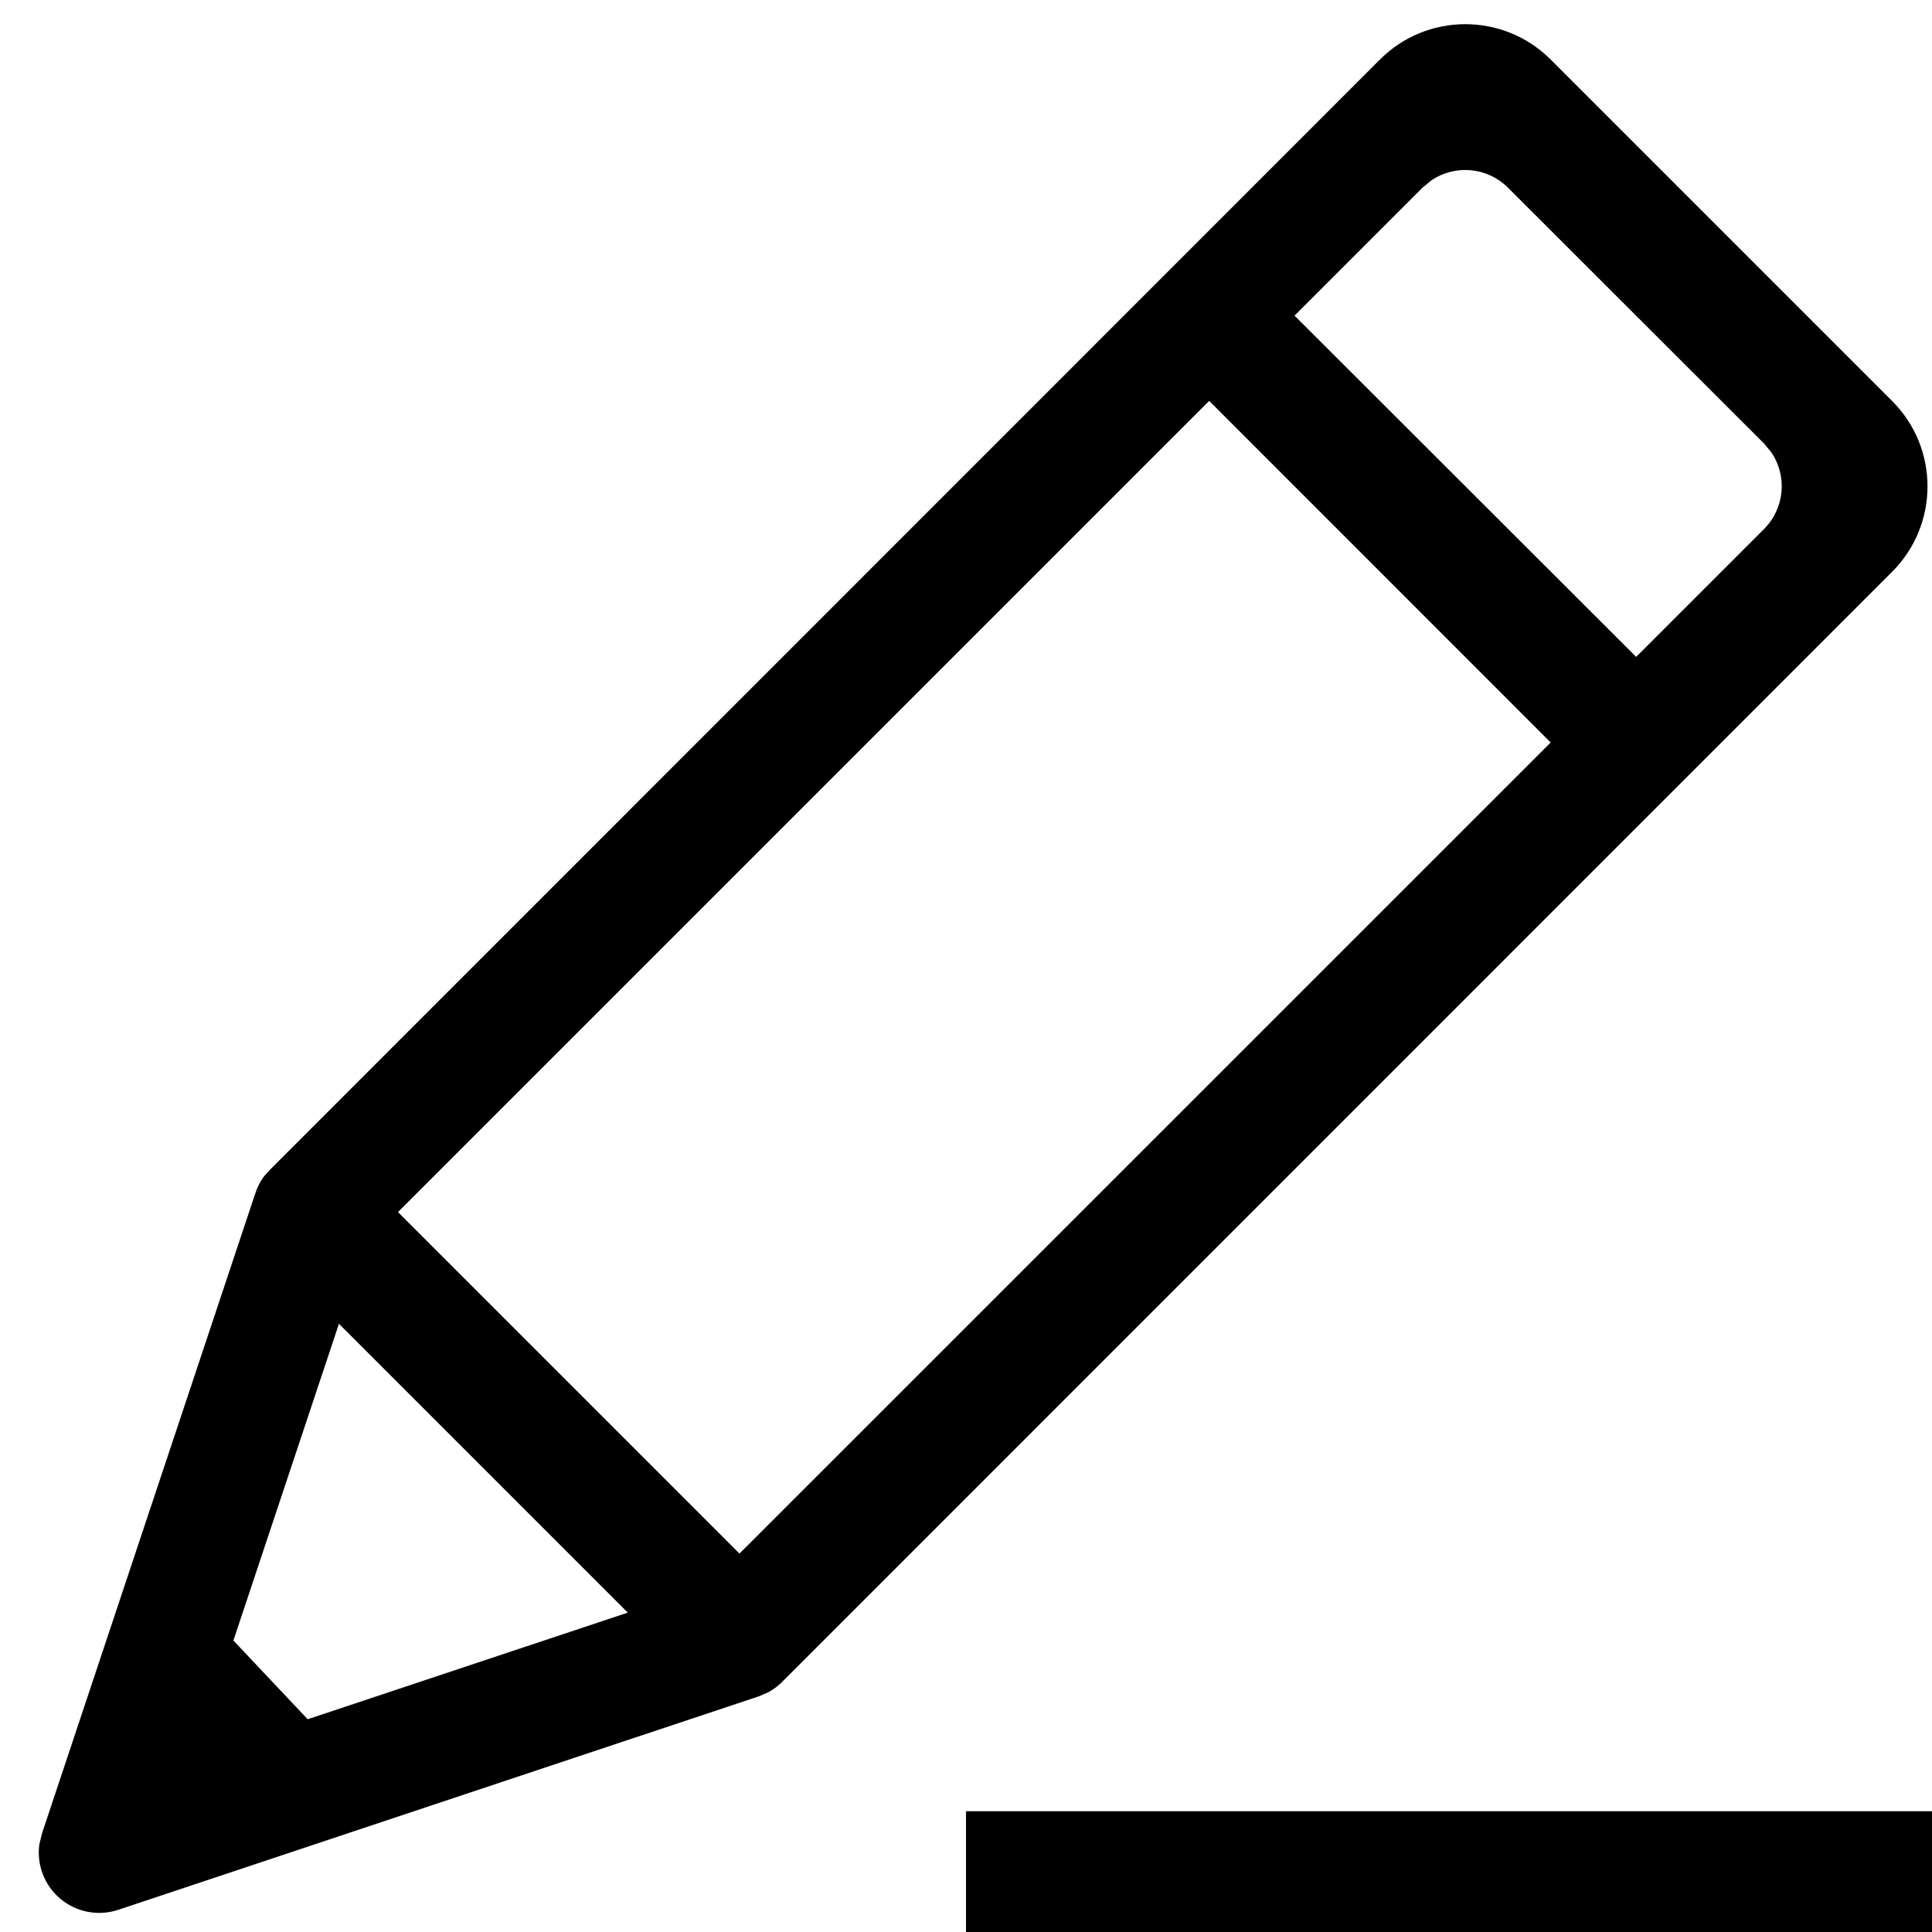
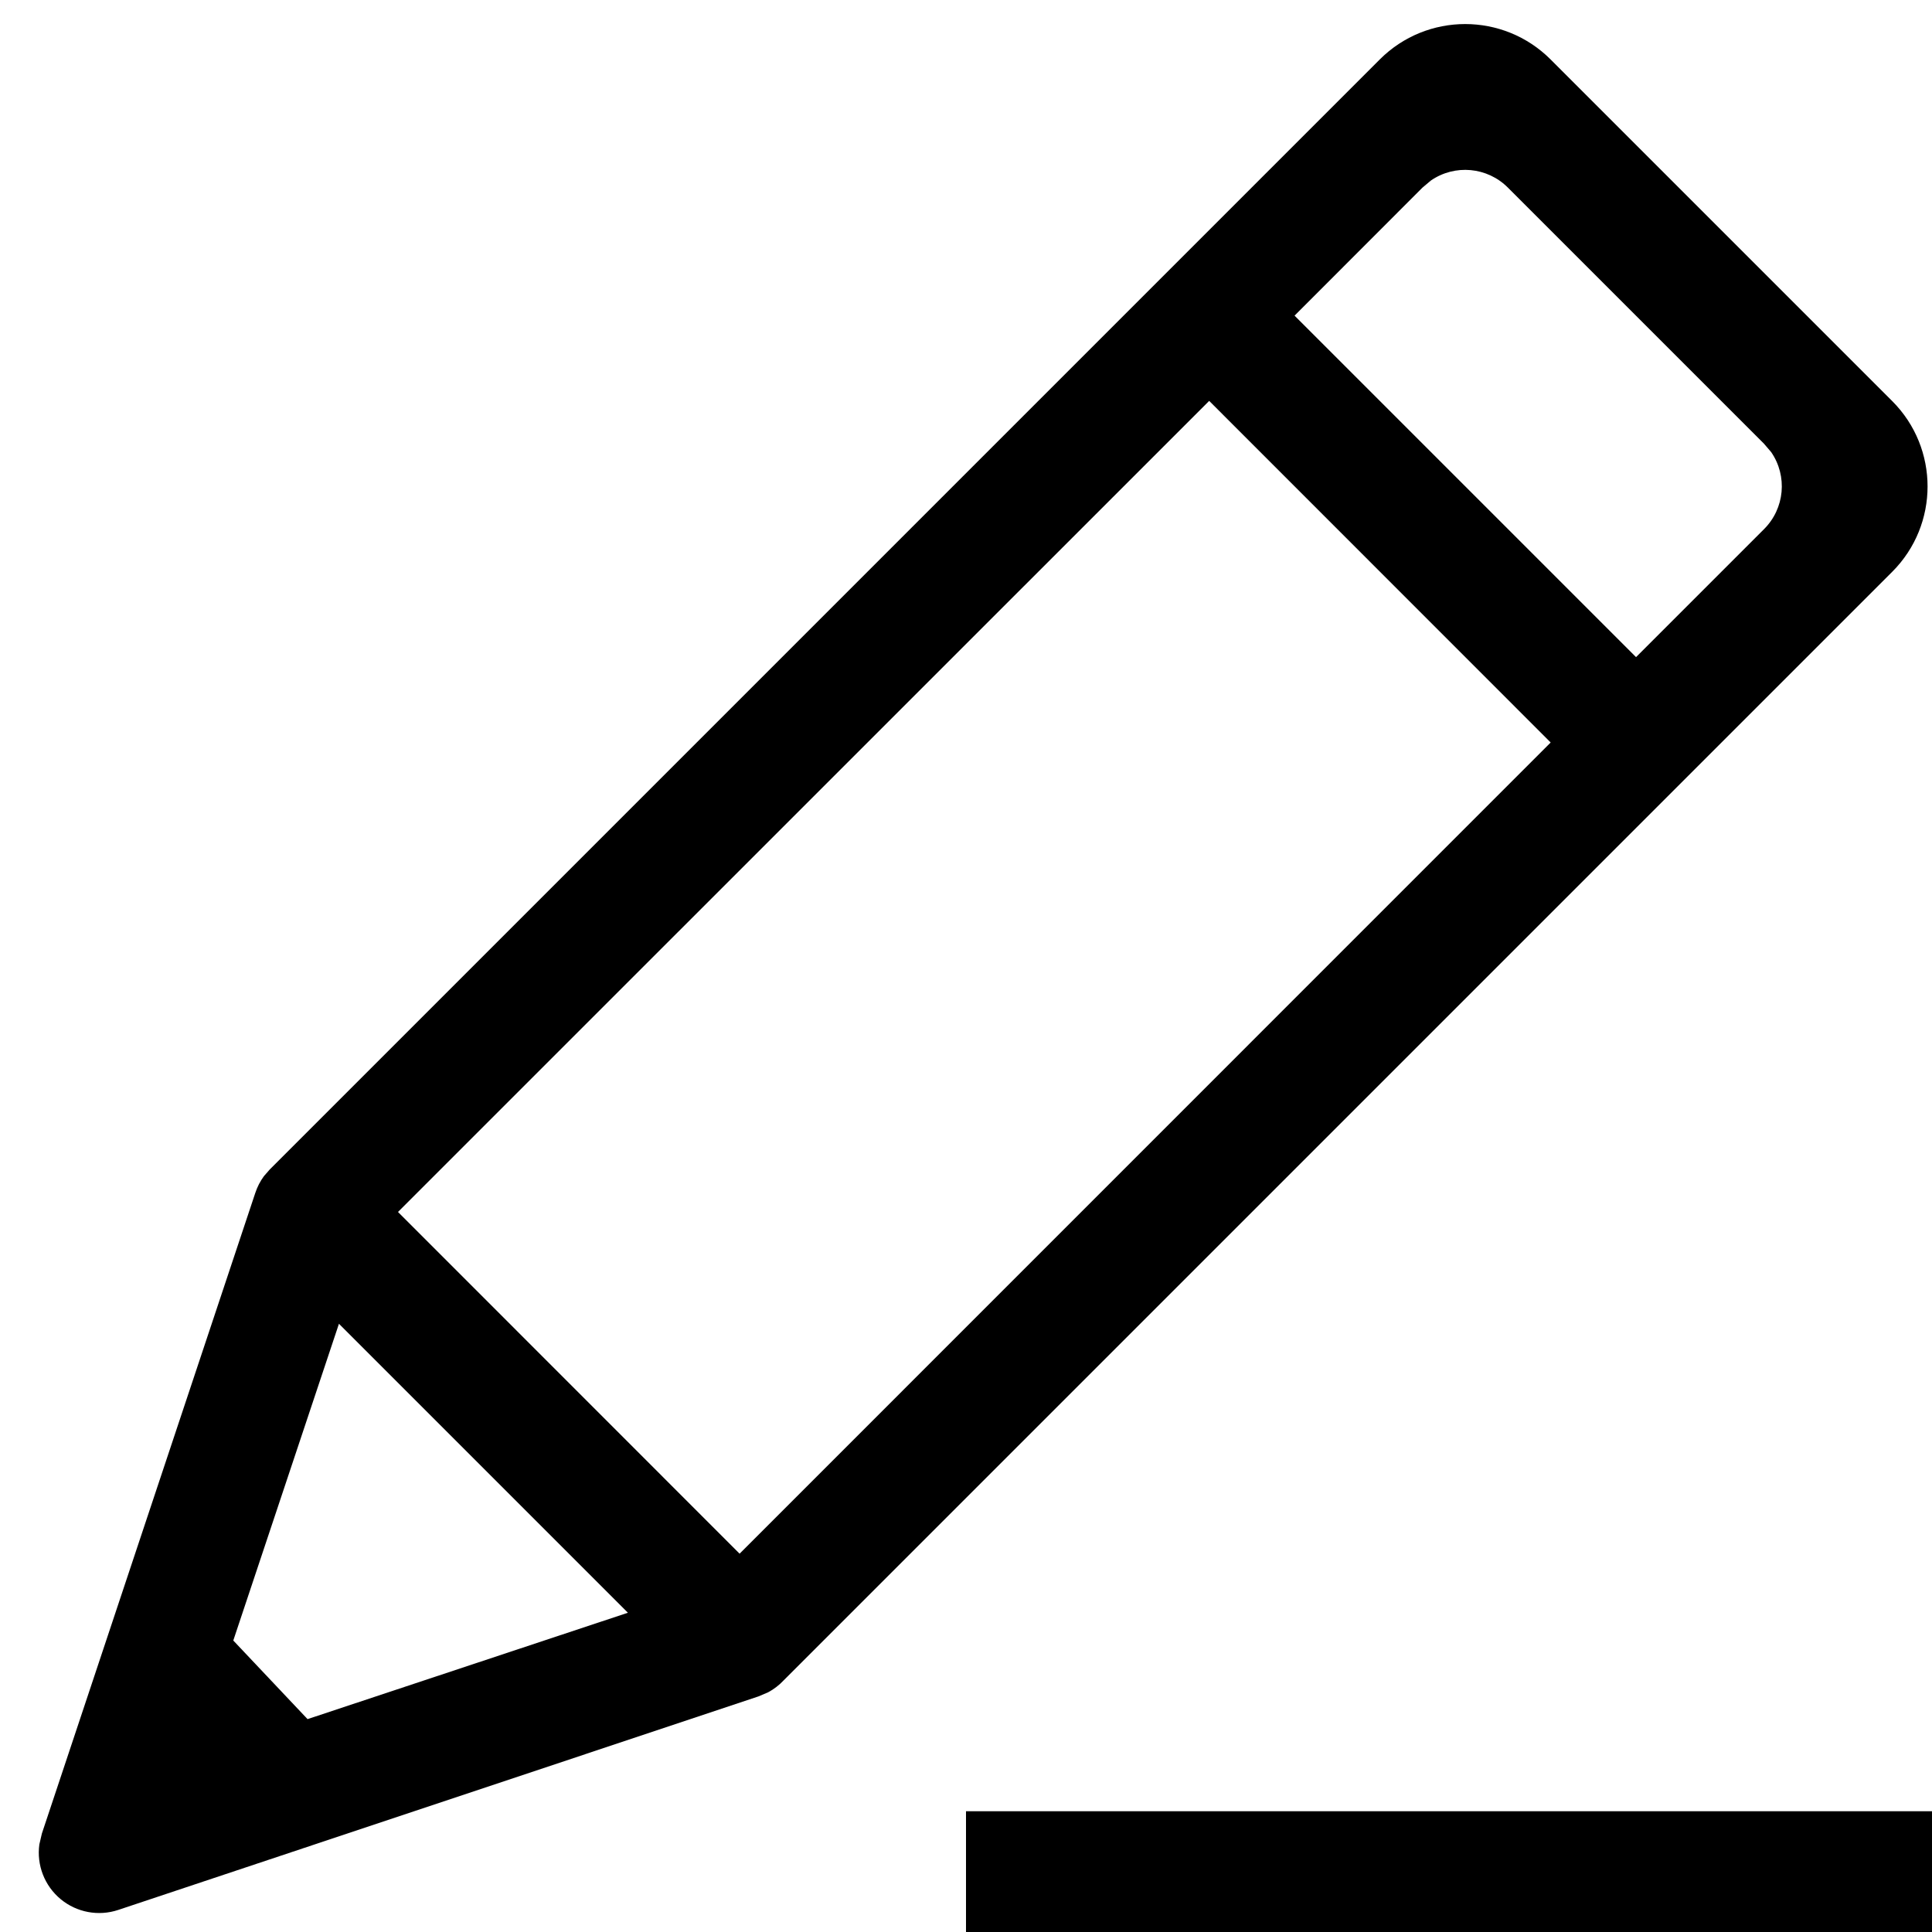
<svg xmlns="http://www.w3.org/2000/svg" viewBox="0 0 16 16" height="16px" width="16px" fill="currentColor" aria-hidden="true" role="img">
-   <g clip-path="url(#clip0_380_2696)">
-     <path d="M16 16H8v-1h8zM11.428.493a1 1 0 0 1 1.414 0l2.828 2.828a1 1 0 0 1 0 1.414l-9.179 9.18a.5.5 0 0 1-.129.1l-.08.034L.98 15.816a.5.5 0 0 1-.654-.543l.022-.09 1.767-5.302a.5.5 0 0 1 .072-.14l.05-.055zM1.933 13.586l.615.652 2.651-.883-2.392-2.392zm1.363-3.548 2.828 2.828 6.718-6.717-2.828-2.829zm9.192-8.484a.5.5 0 0 0-.637-.058l-.07.058-1.06 1.06L13.55 5.44l1.06-1.06a.5.5 0 0 0 .057-.637l-.058-.07z" />
-   </g>
-   <defs>
-     <clipPath id="clip0_380_2696">
-       <path d="M0 0h16v16H0z" />
-     </clipPath>
-   </defs>
+   <path fill-rule="evenodd" d="M16 16H8v-1h8zM11.427.492a1 1 0 0 1 1.414 0l2.83 2.83a1 1 0 0 1 0 1.413l-9.18 9.18a.5.5 0 0 1-.13.1l-.08.034L.98 15.817a.5.5 0 0 1-.654-.543l.021-.09L2.114 9.88a.5.5 0 0 1 .072-.14l.049-.056zM1.932 13.586l.615.651 2.653-.881-2.393-2.393zm1.364-3.549 2.829 2.83 6.717-6.718-2.828-2.829zm9.192-8.483a.5.5 0 0 0-.638-.059l-.07.059-1.059 1.06 2.828 2.828 1.06-1.06a.5.5 0 0 0 .059-.638l-.06-.07z" clip-rule="evenodd" />
</svg>
